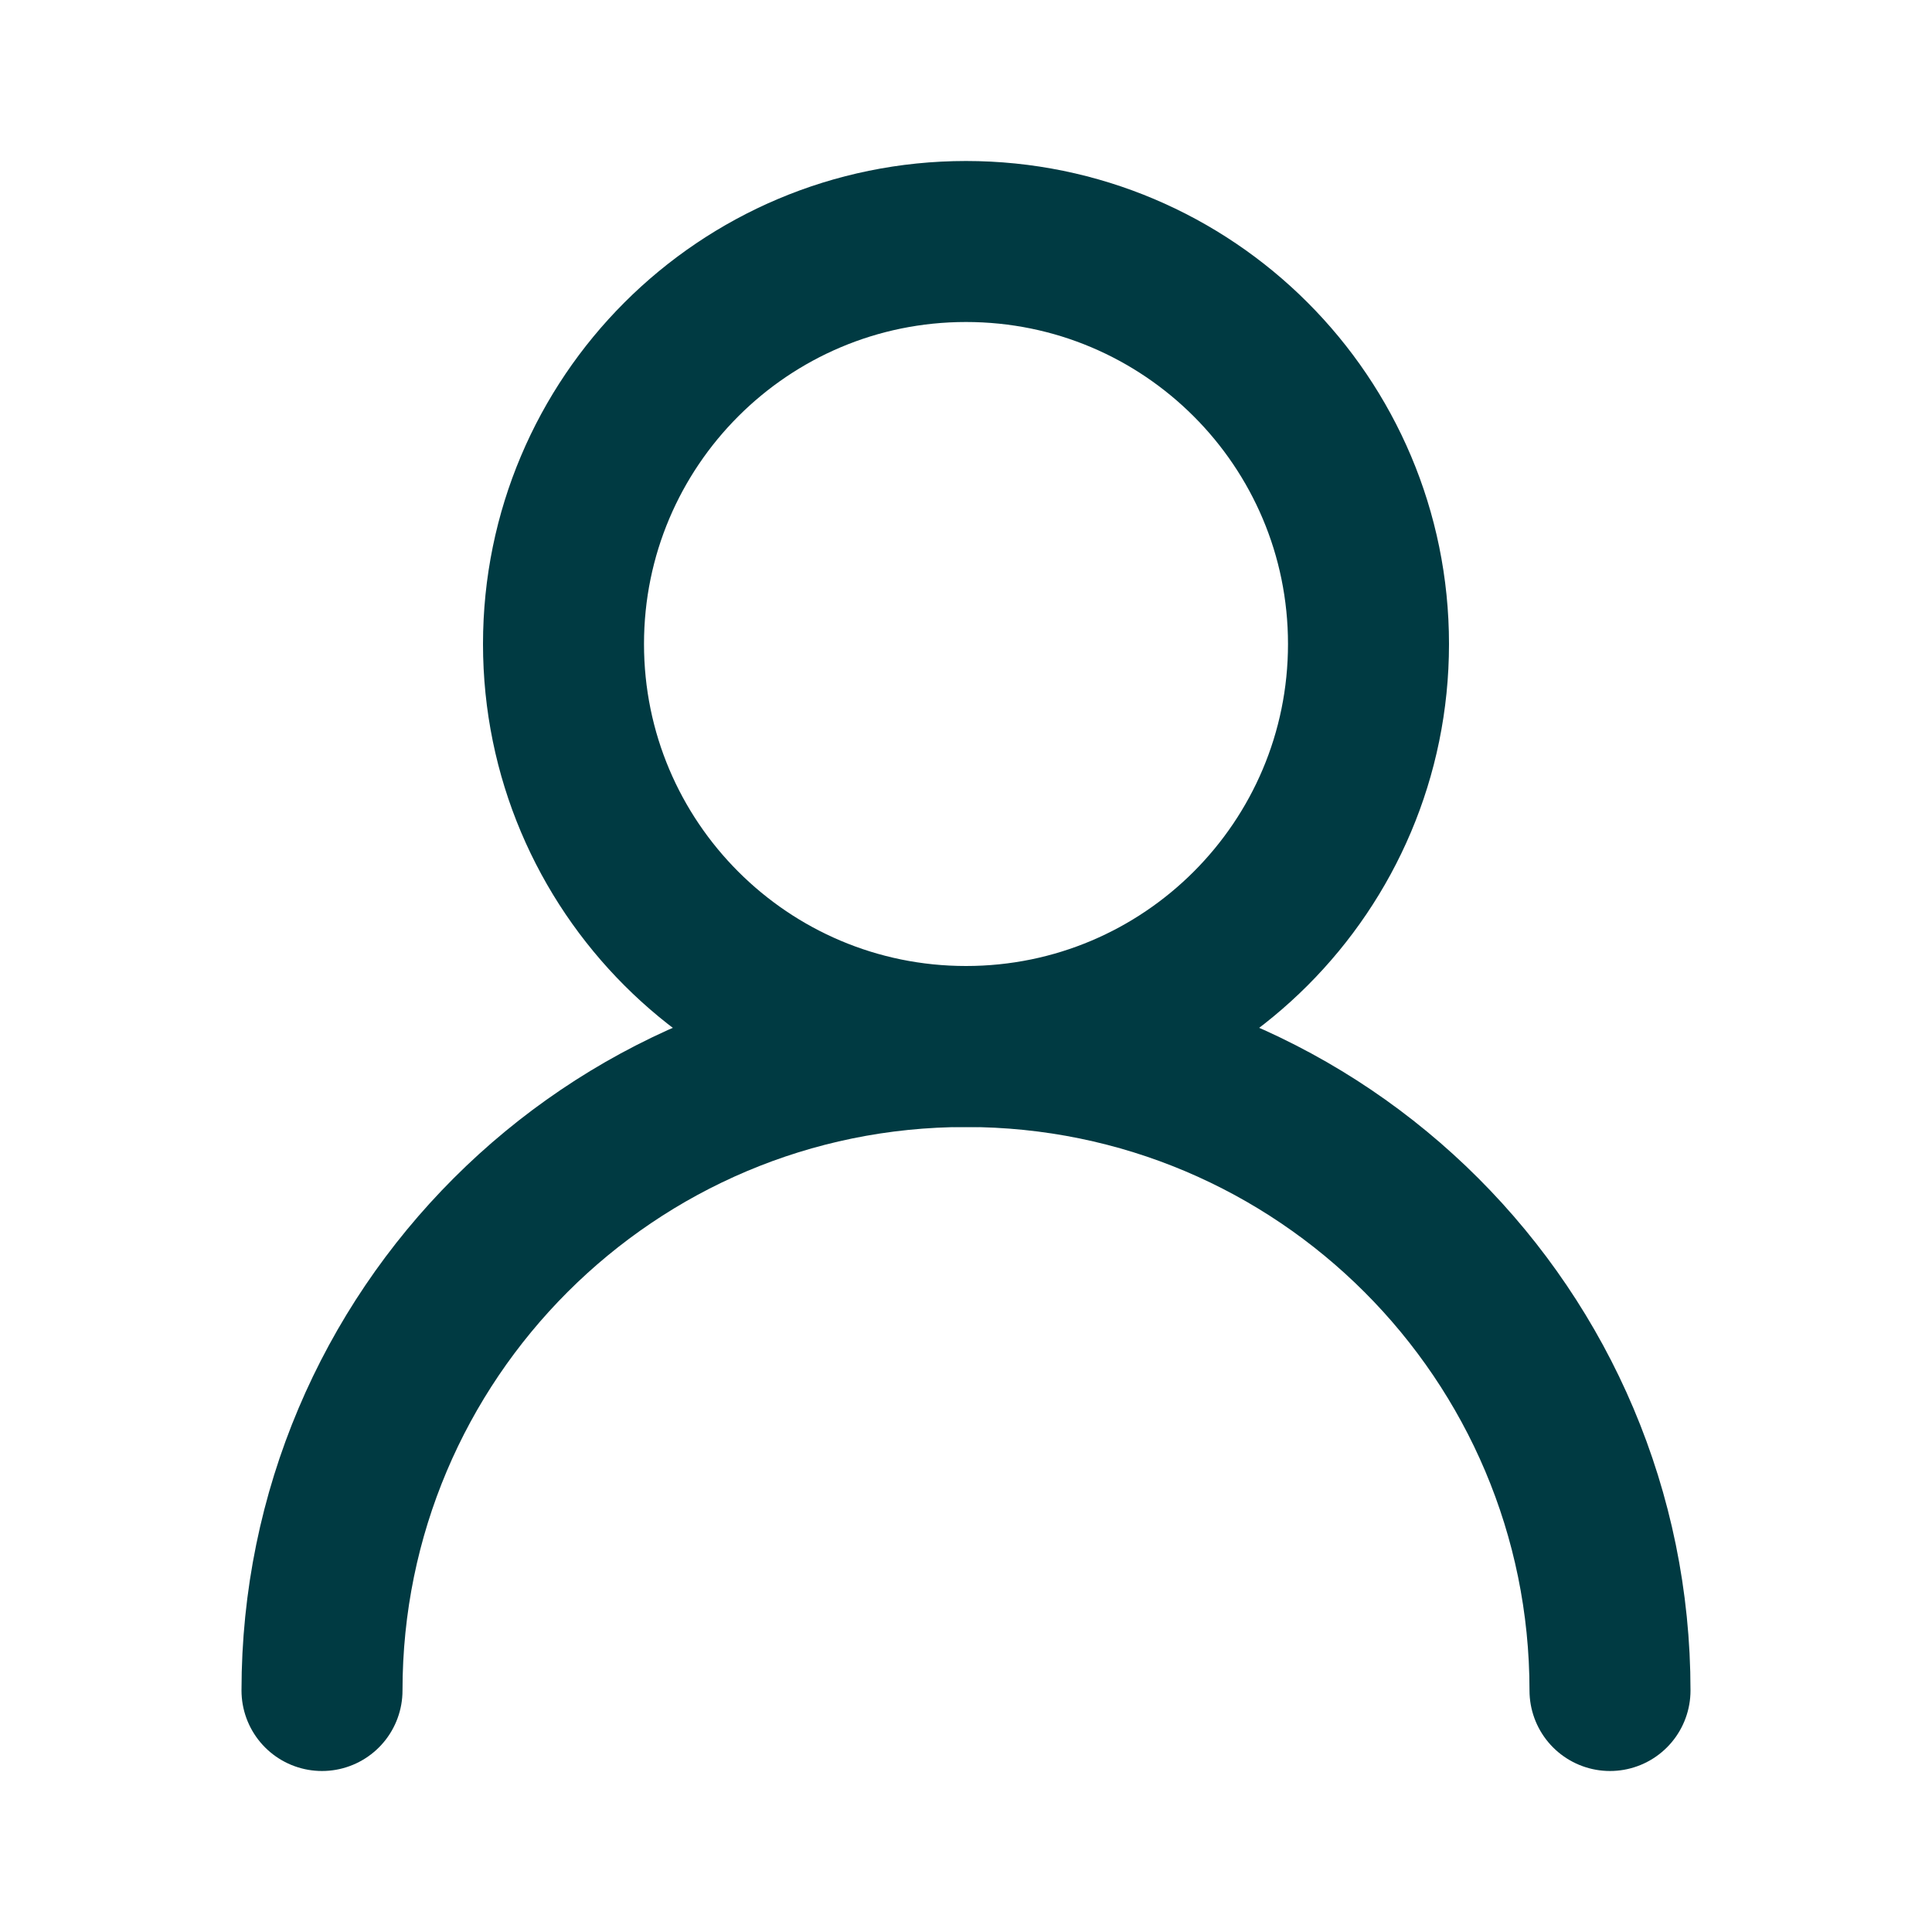
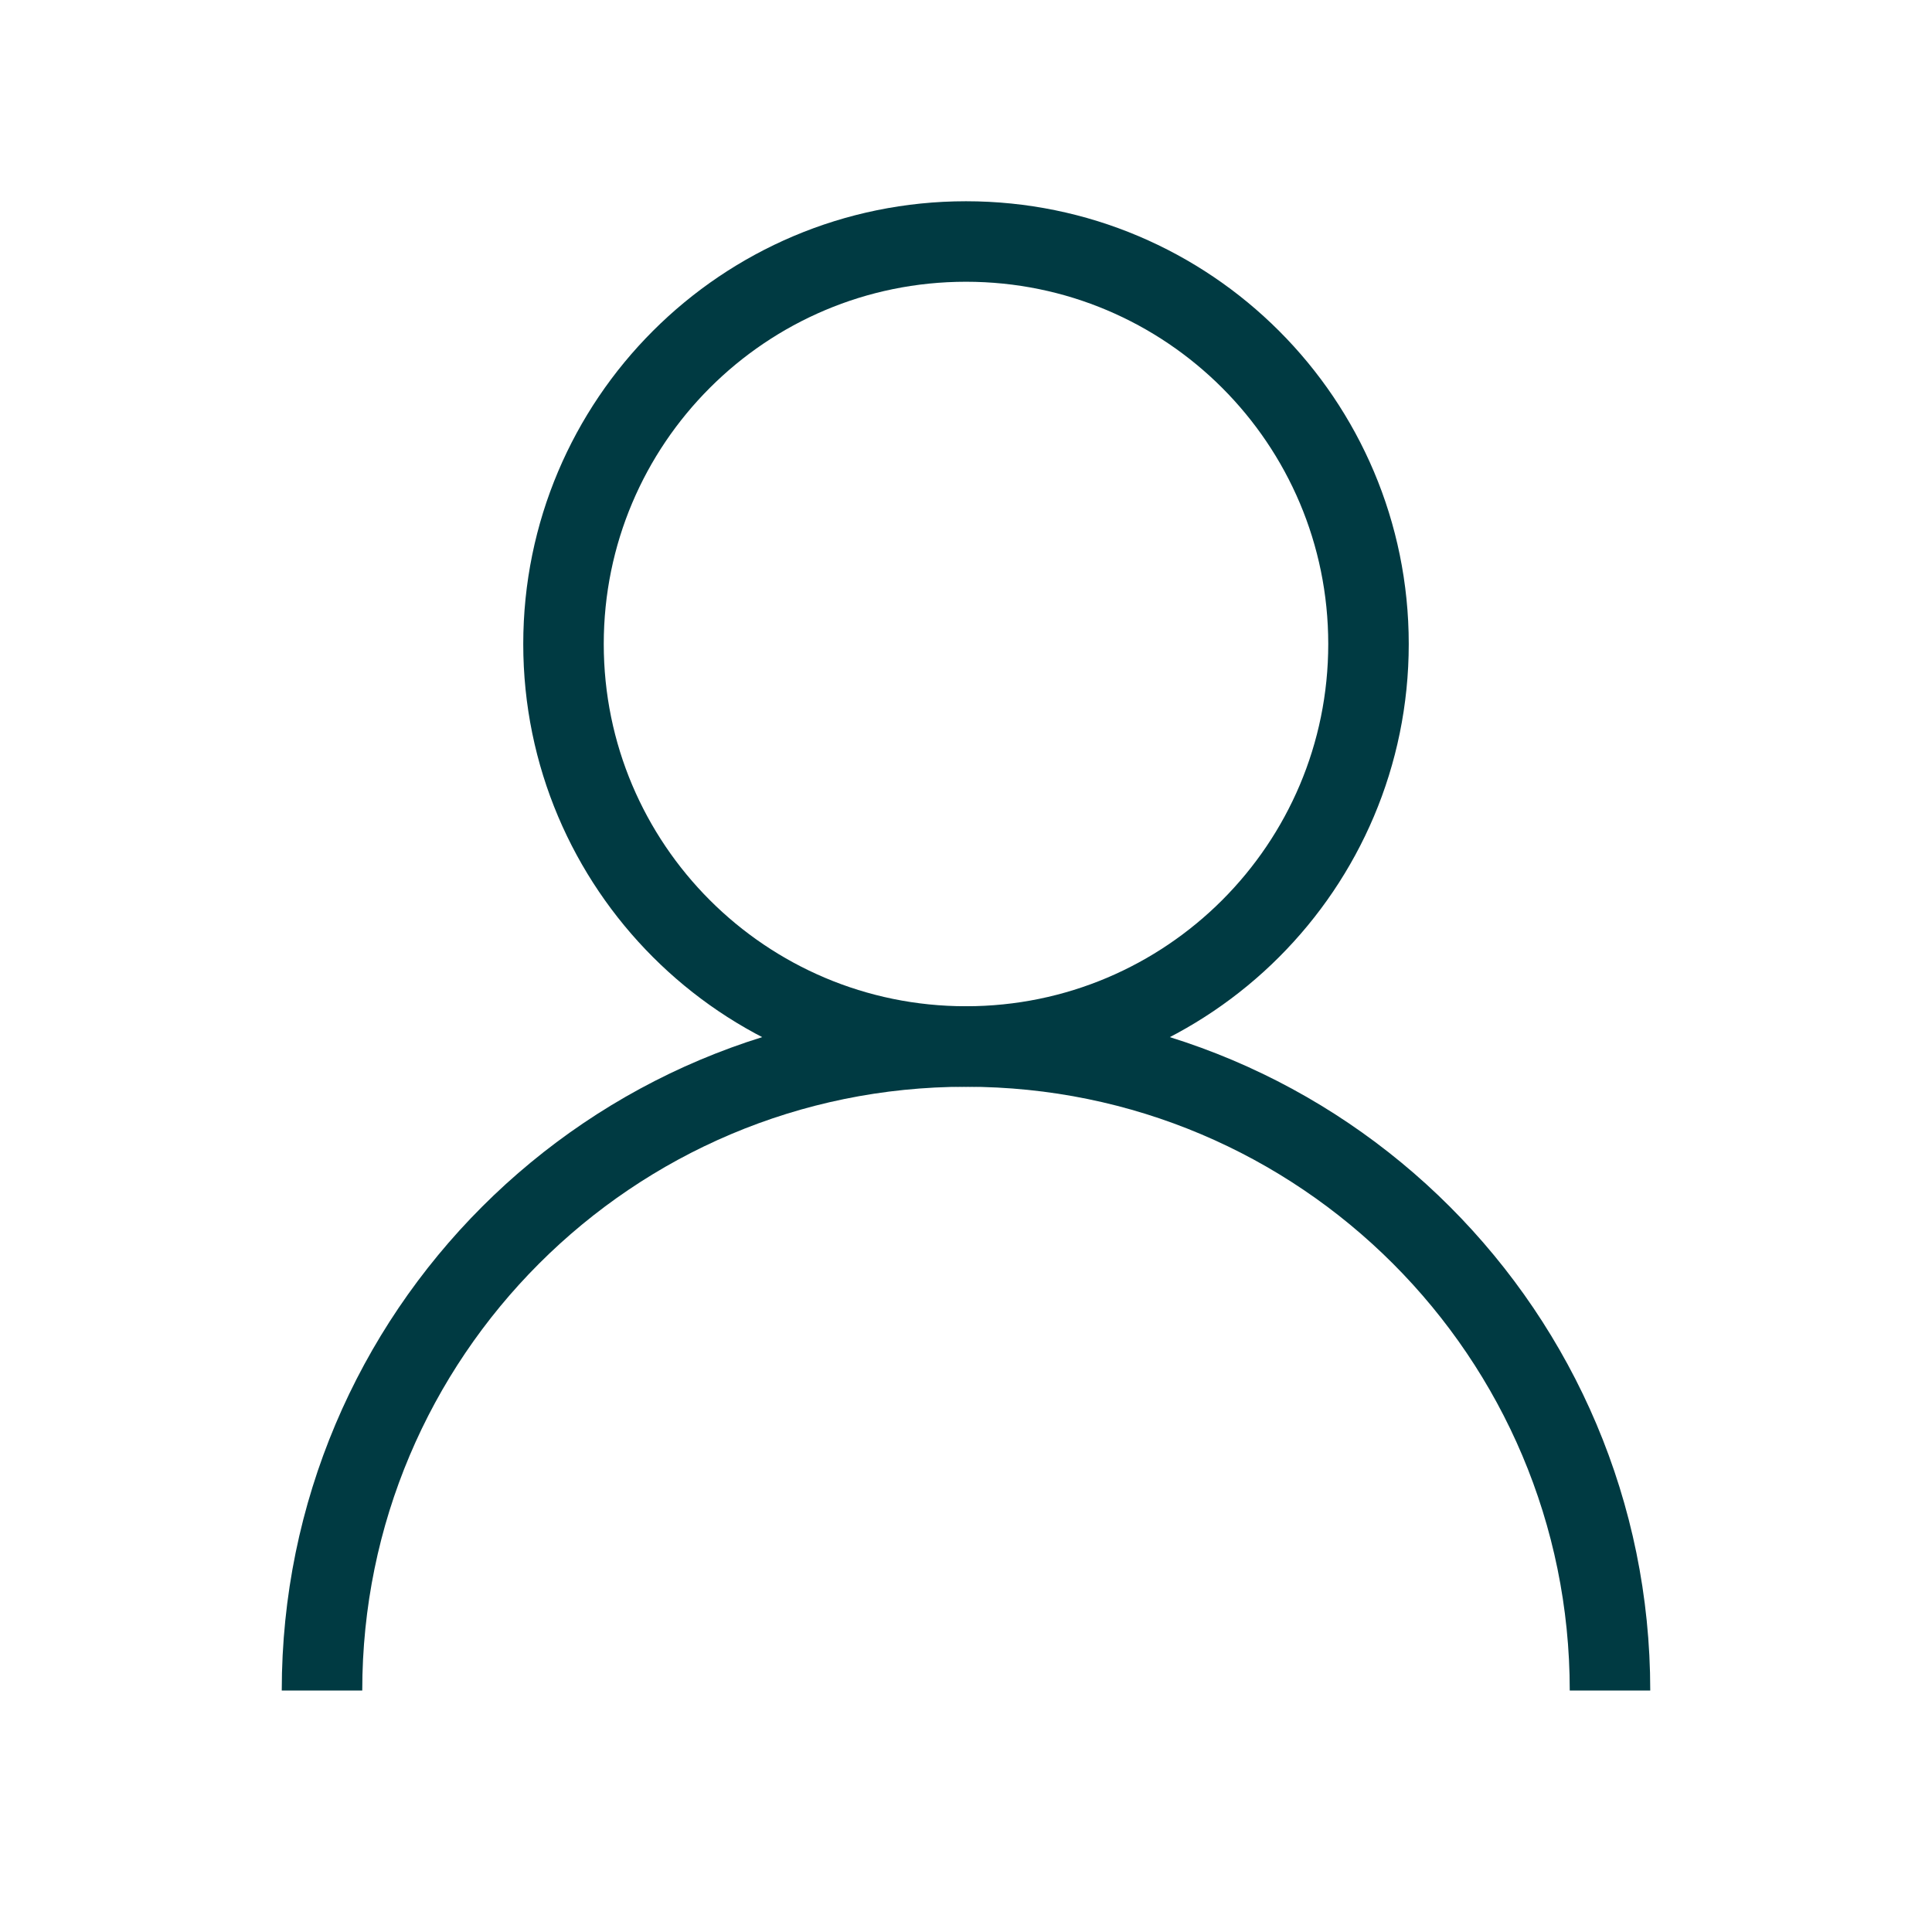
<svg xmlns="http://www.w3.org/2000/svg" width="24" height="24" fill="none" viewBox="0 0 24 24">
-   <g stroke="#003A42" stroke-linecap="round" stroke-width="2">
+   <g stroke="#003A42">
    <path d="M12 13a5 5 0 1 0 0-10 5 5 0 0 0 0 10" />
    <path d="M20 21a8 8 0 0 0-16 0" />
  </g>
</svg>
